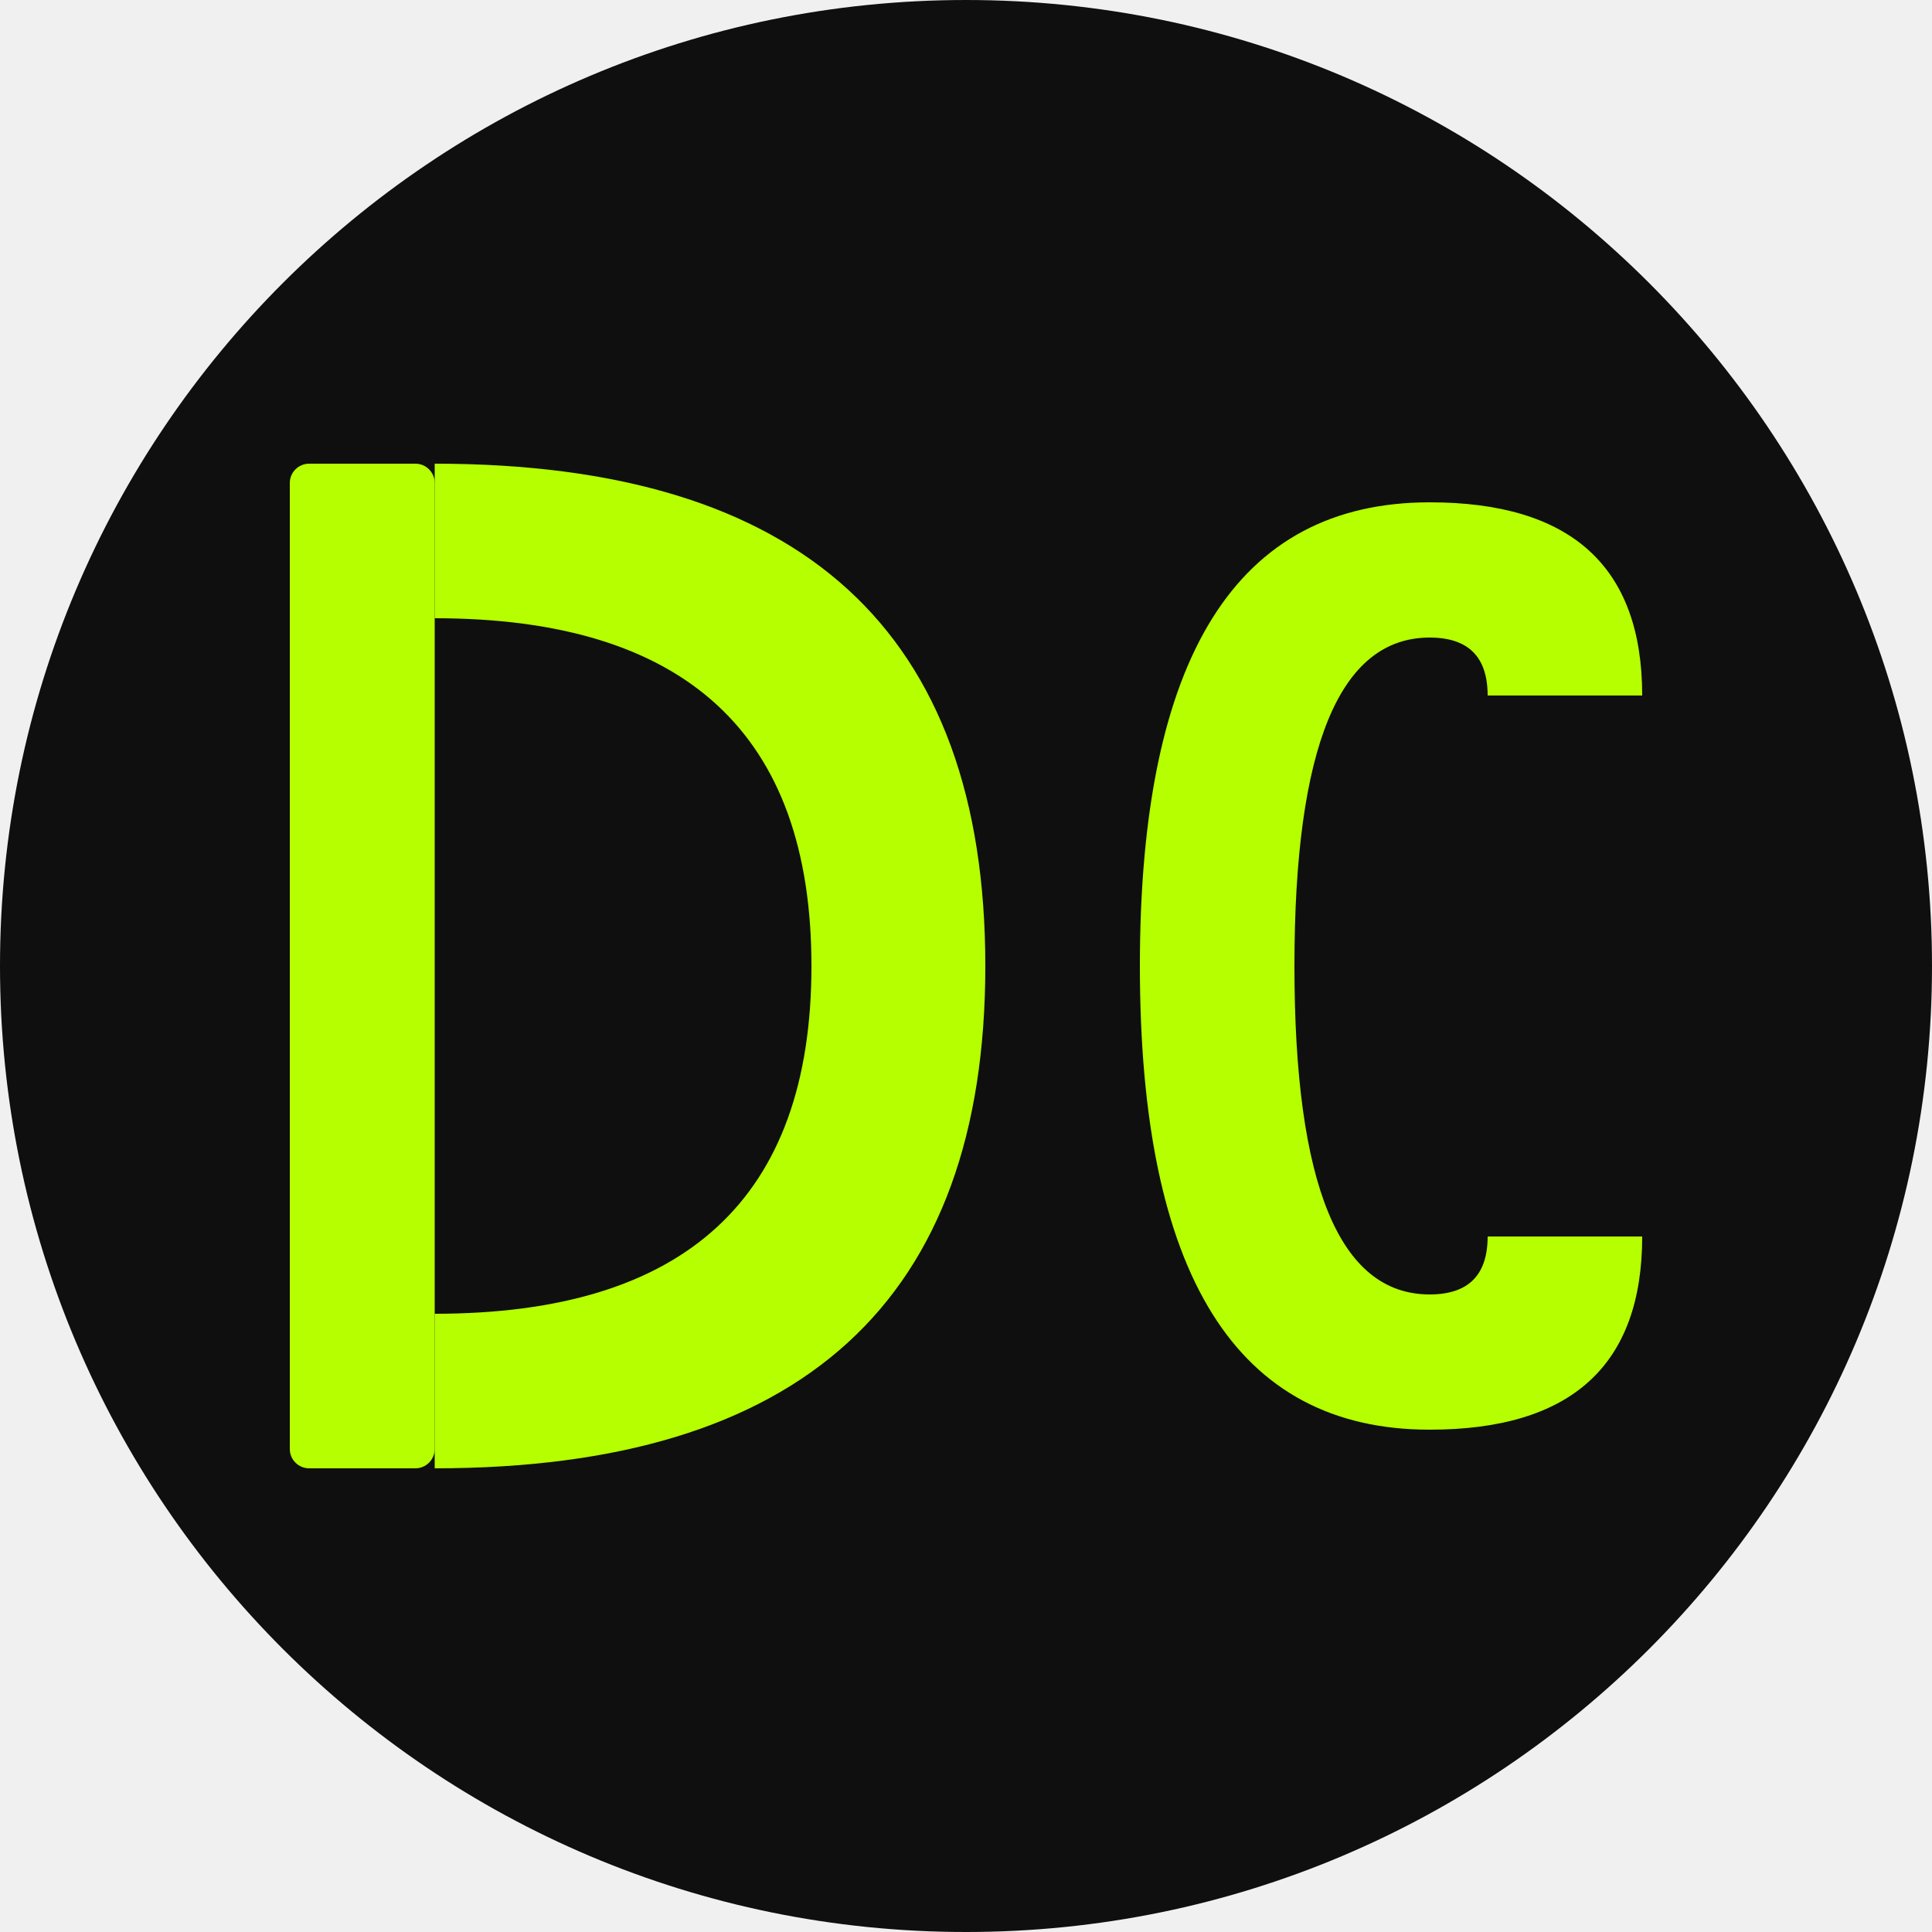
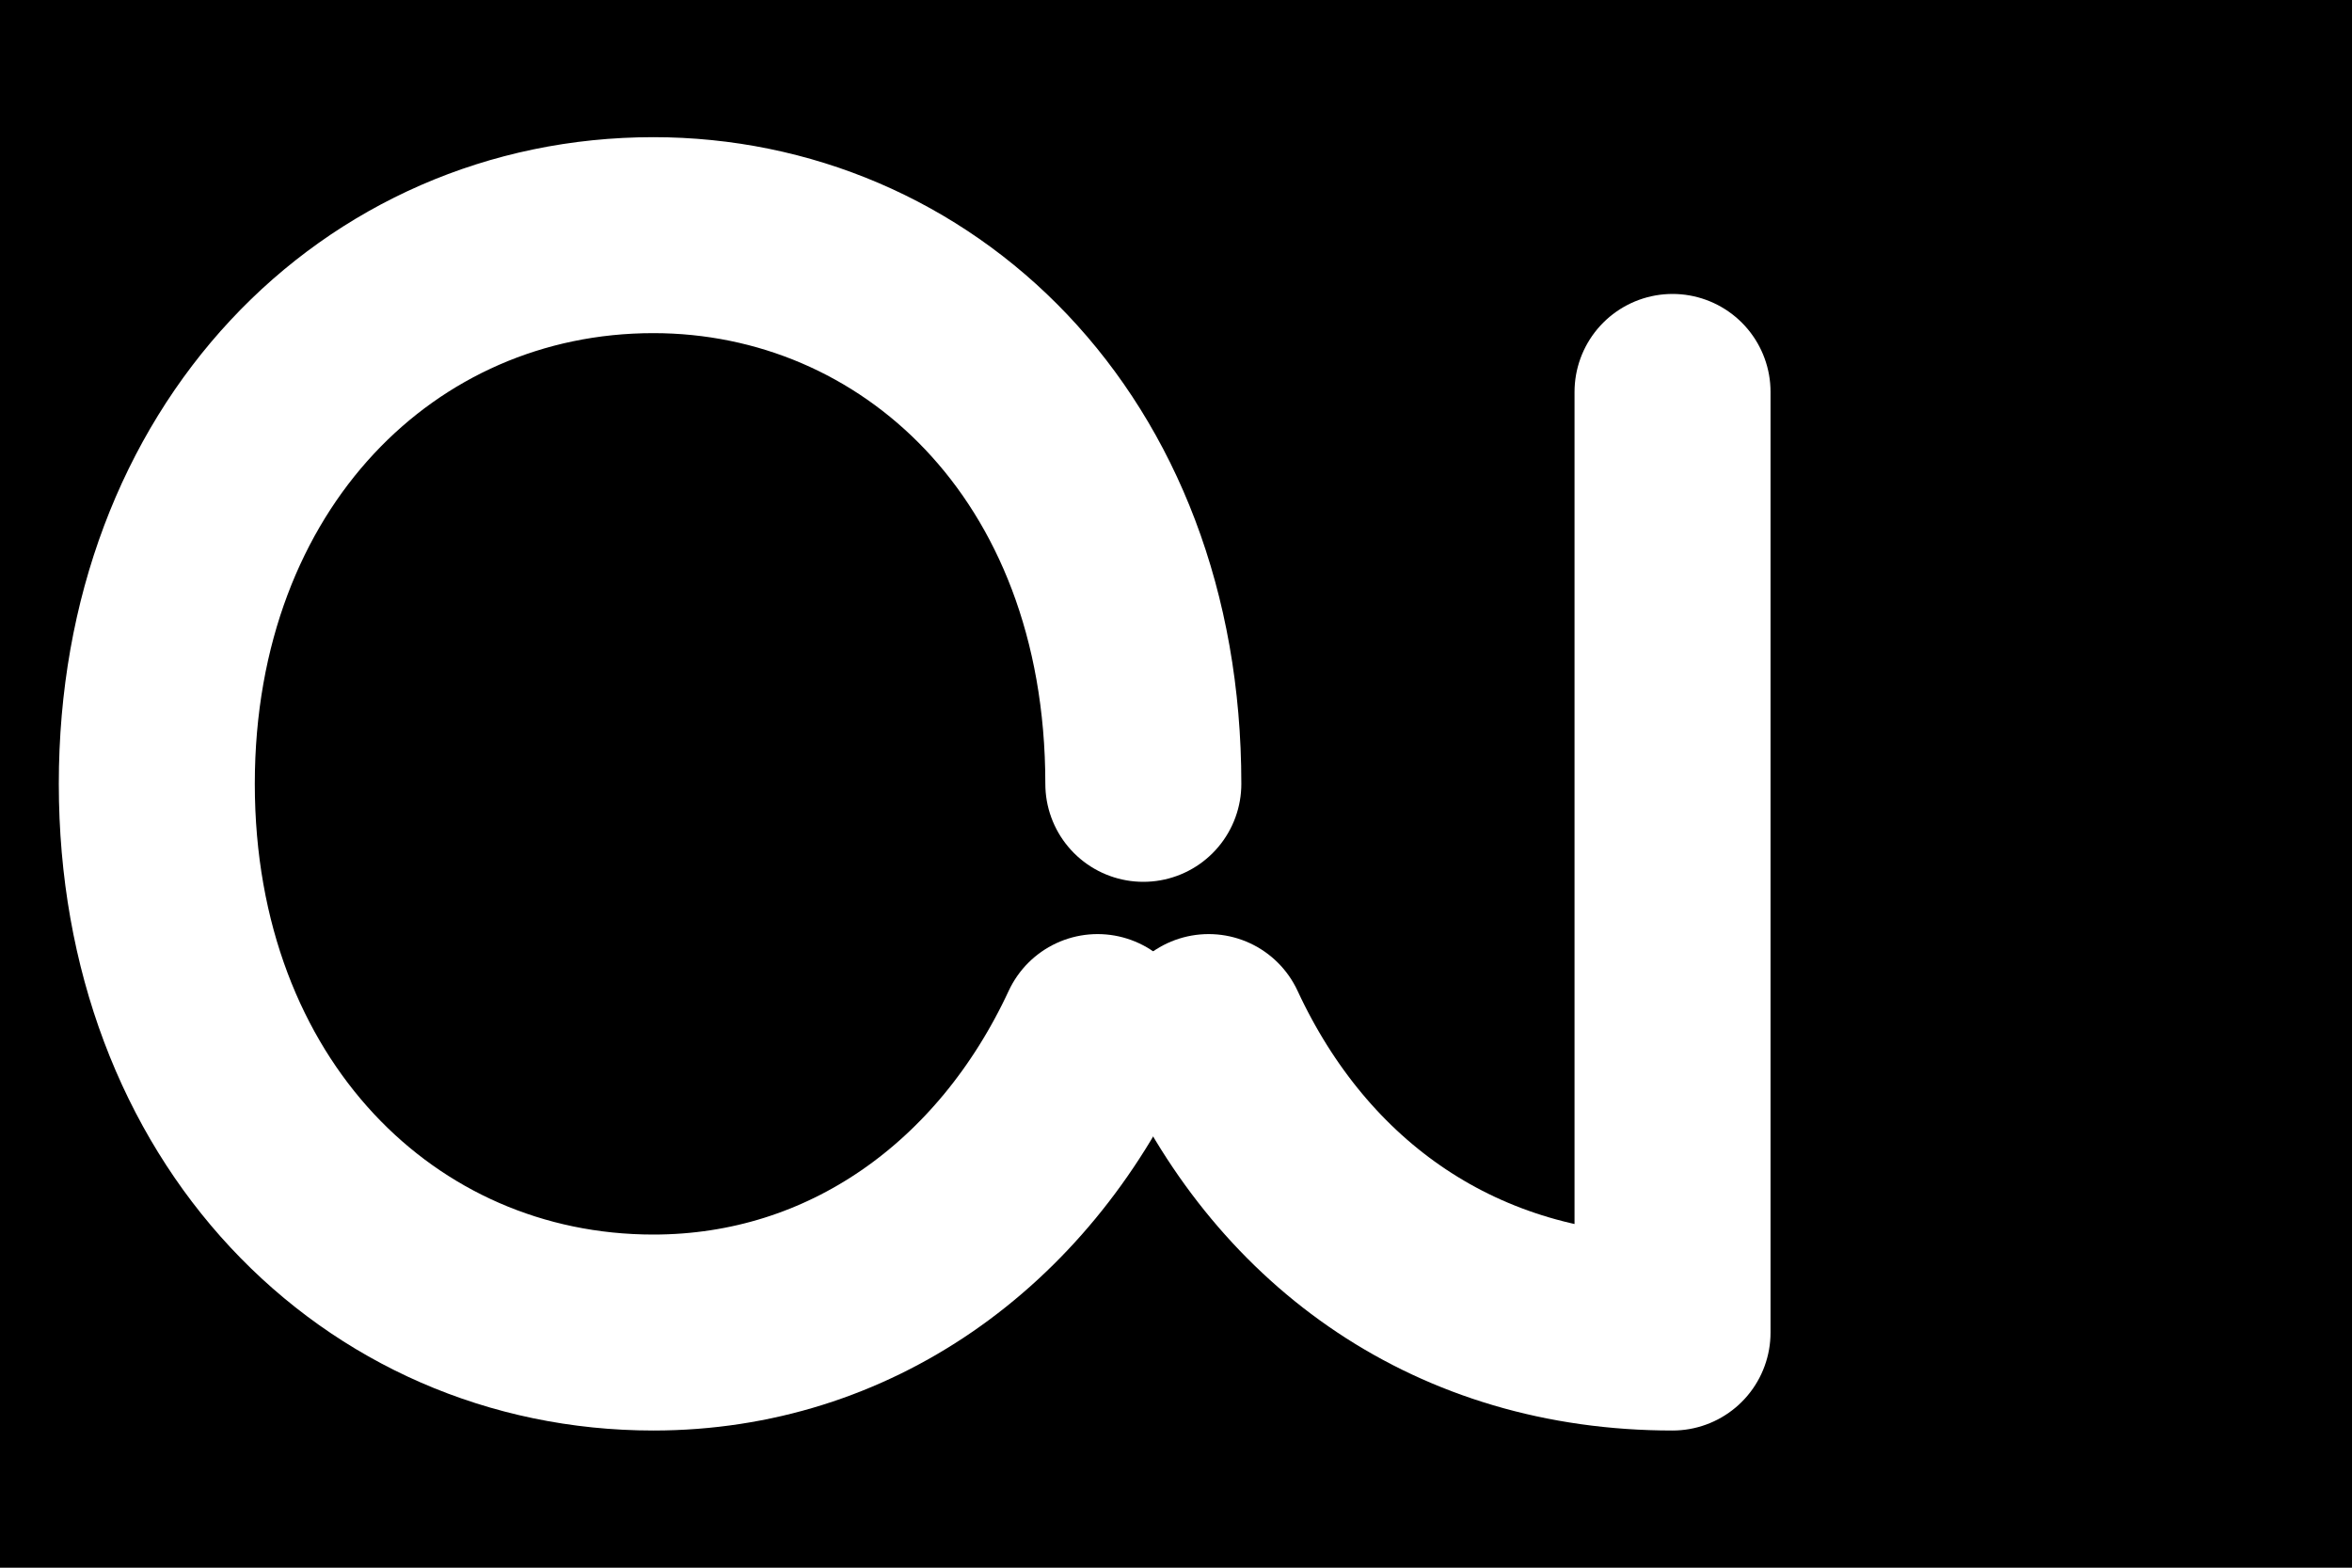
- <svg xmlns="http://www.w3.org/2000/svg" width="200" height="200" viewBox="0 0 200 200">
-   <circle cx="100" cy="100" r="100" fill="#0f0f0f" />
-   <rect x="30" y="48" width="15" height="104" fill="#b5ff00" rx="2" />
-   <path d="M45 48 Q102 48 102 100 Q102 152 45 152 L45 136 Q84 136 84 100 Q84 64 45 64 Z" fill="#b5ff00" />
-   <path d="M170 72 Q170 52 148 52 Q118 52 118 100 Q118 148 148 148 Q170 148 170 128 L154 128 Q154 134 148 134 Q134 134 134 100 Q134 66 148 66 Q154 66 154 72 Z" fill="#b5ff00" />
+ <svg xmlns="http://www.w3.org/2000/svg" viewBox="0 0 360 240" width="360" height="240">
+   <rect width="360" height="240" fill="#000" />
+   <g fill="none" stroke="white" stroke-width="30" stroke-linecap="round" stroke-linejoin="round">
+     <path d="       M 175,120       C 175,68 140,36 100,36       C 58,36 24,70 24,120       C 24,170 58,204 100,204       C 130,204 155,186 168,158     " />
+     <path d="       M 185,158       C 198,186 223,204 256,204       C 256,204 256,204 256,120       L 256,60     " />
+   </g>
</svg>
